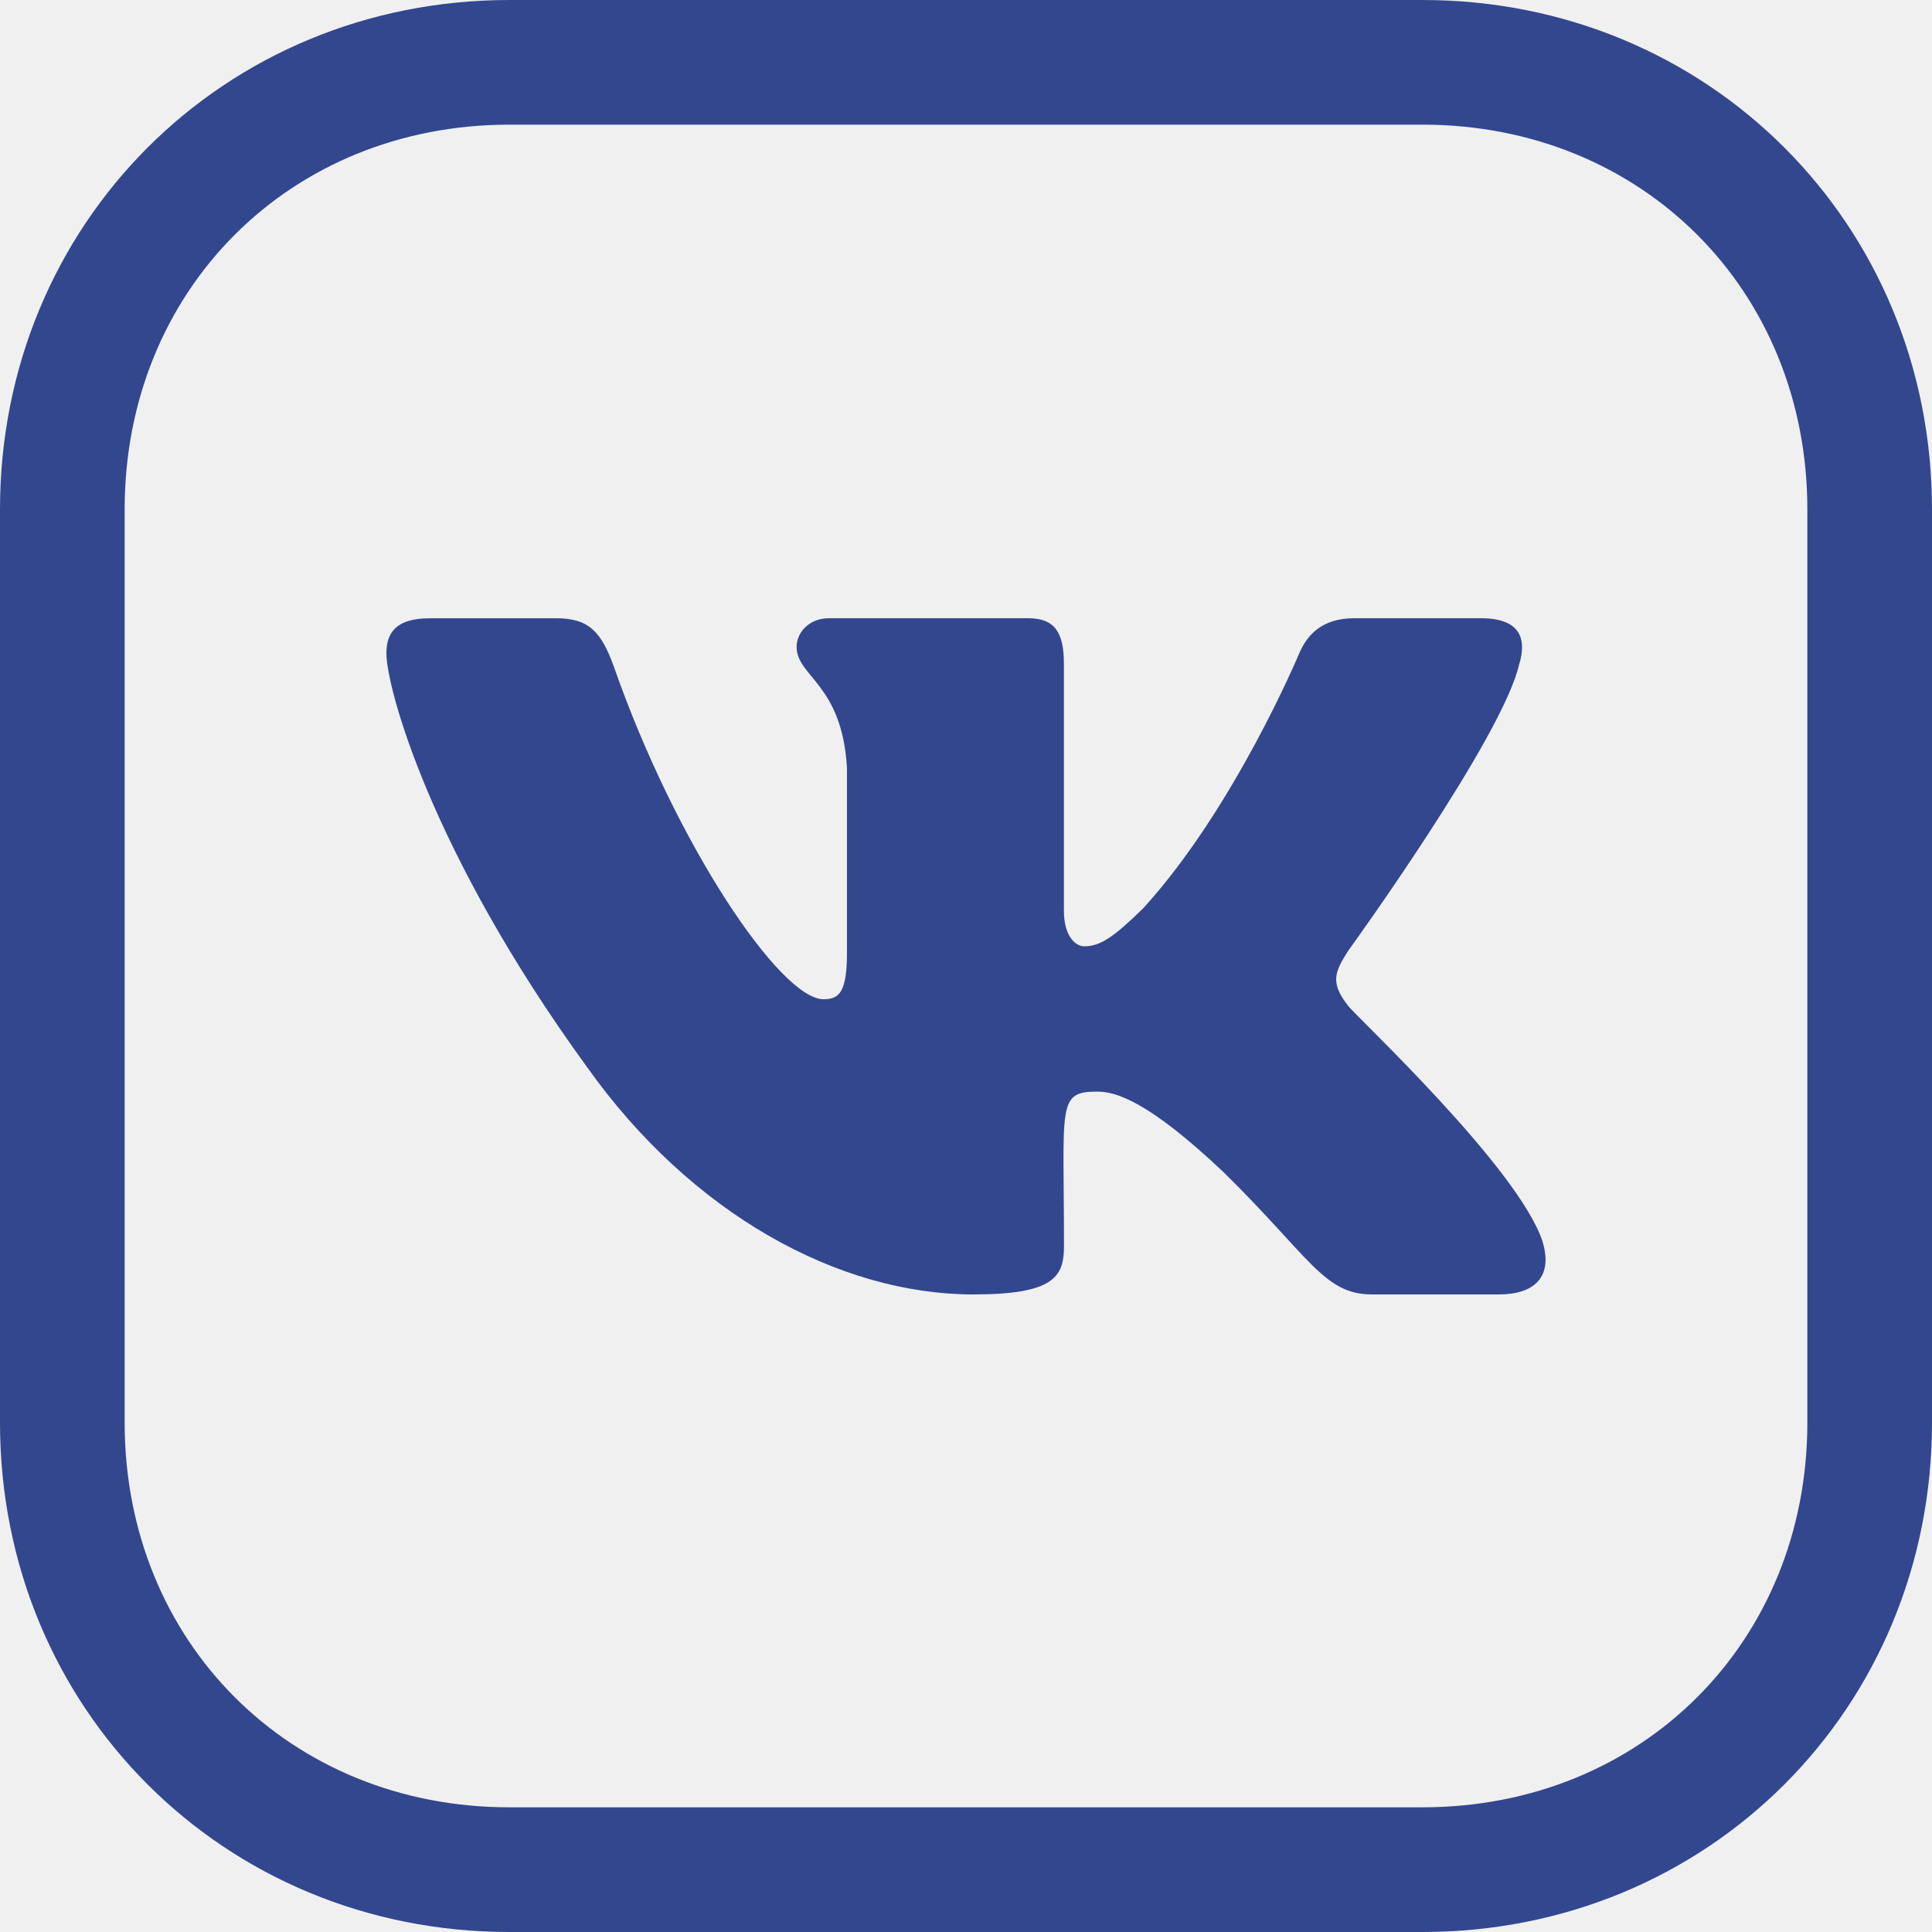
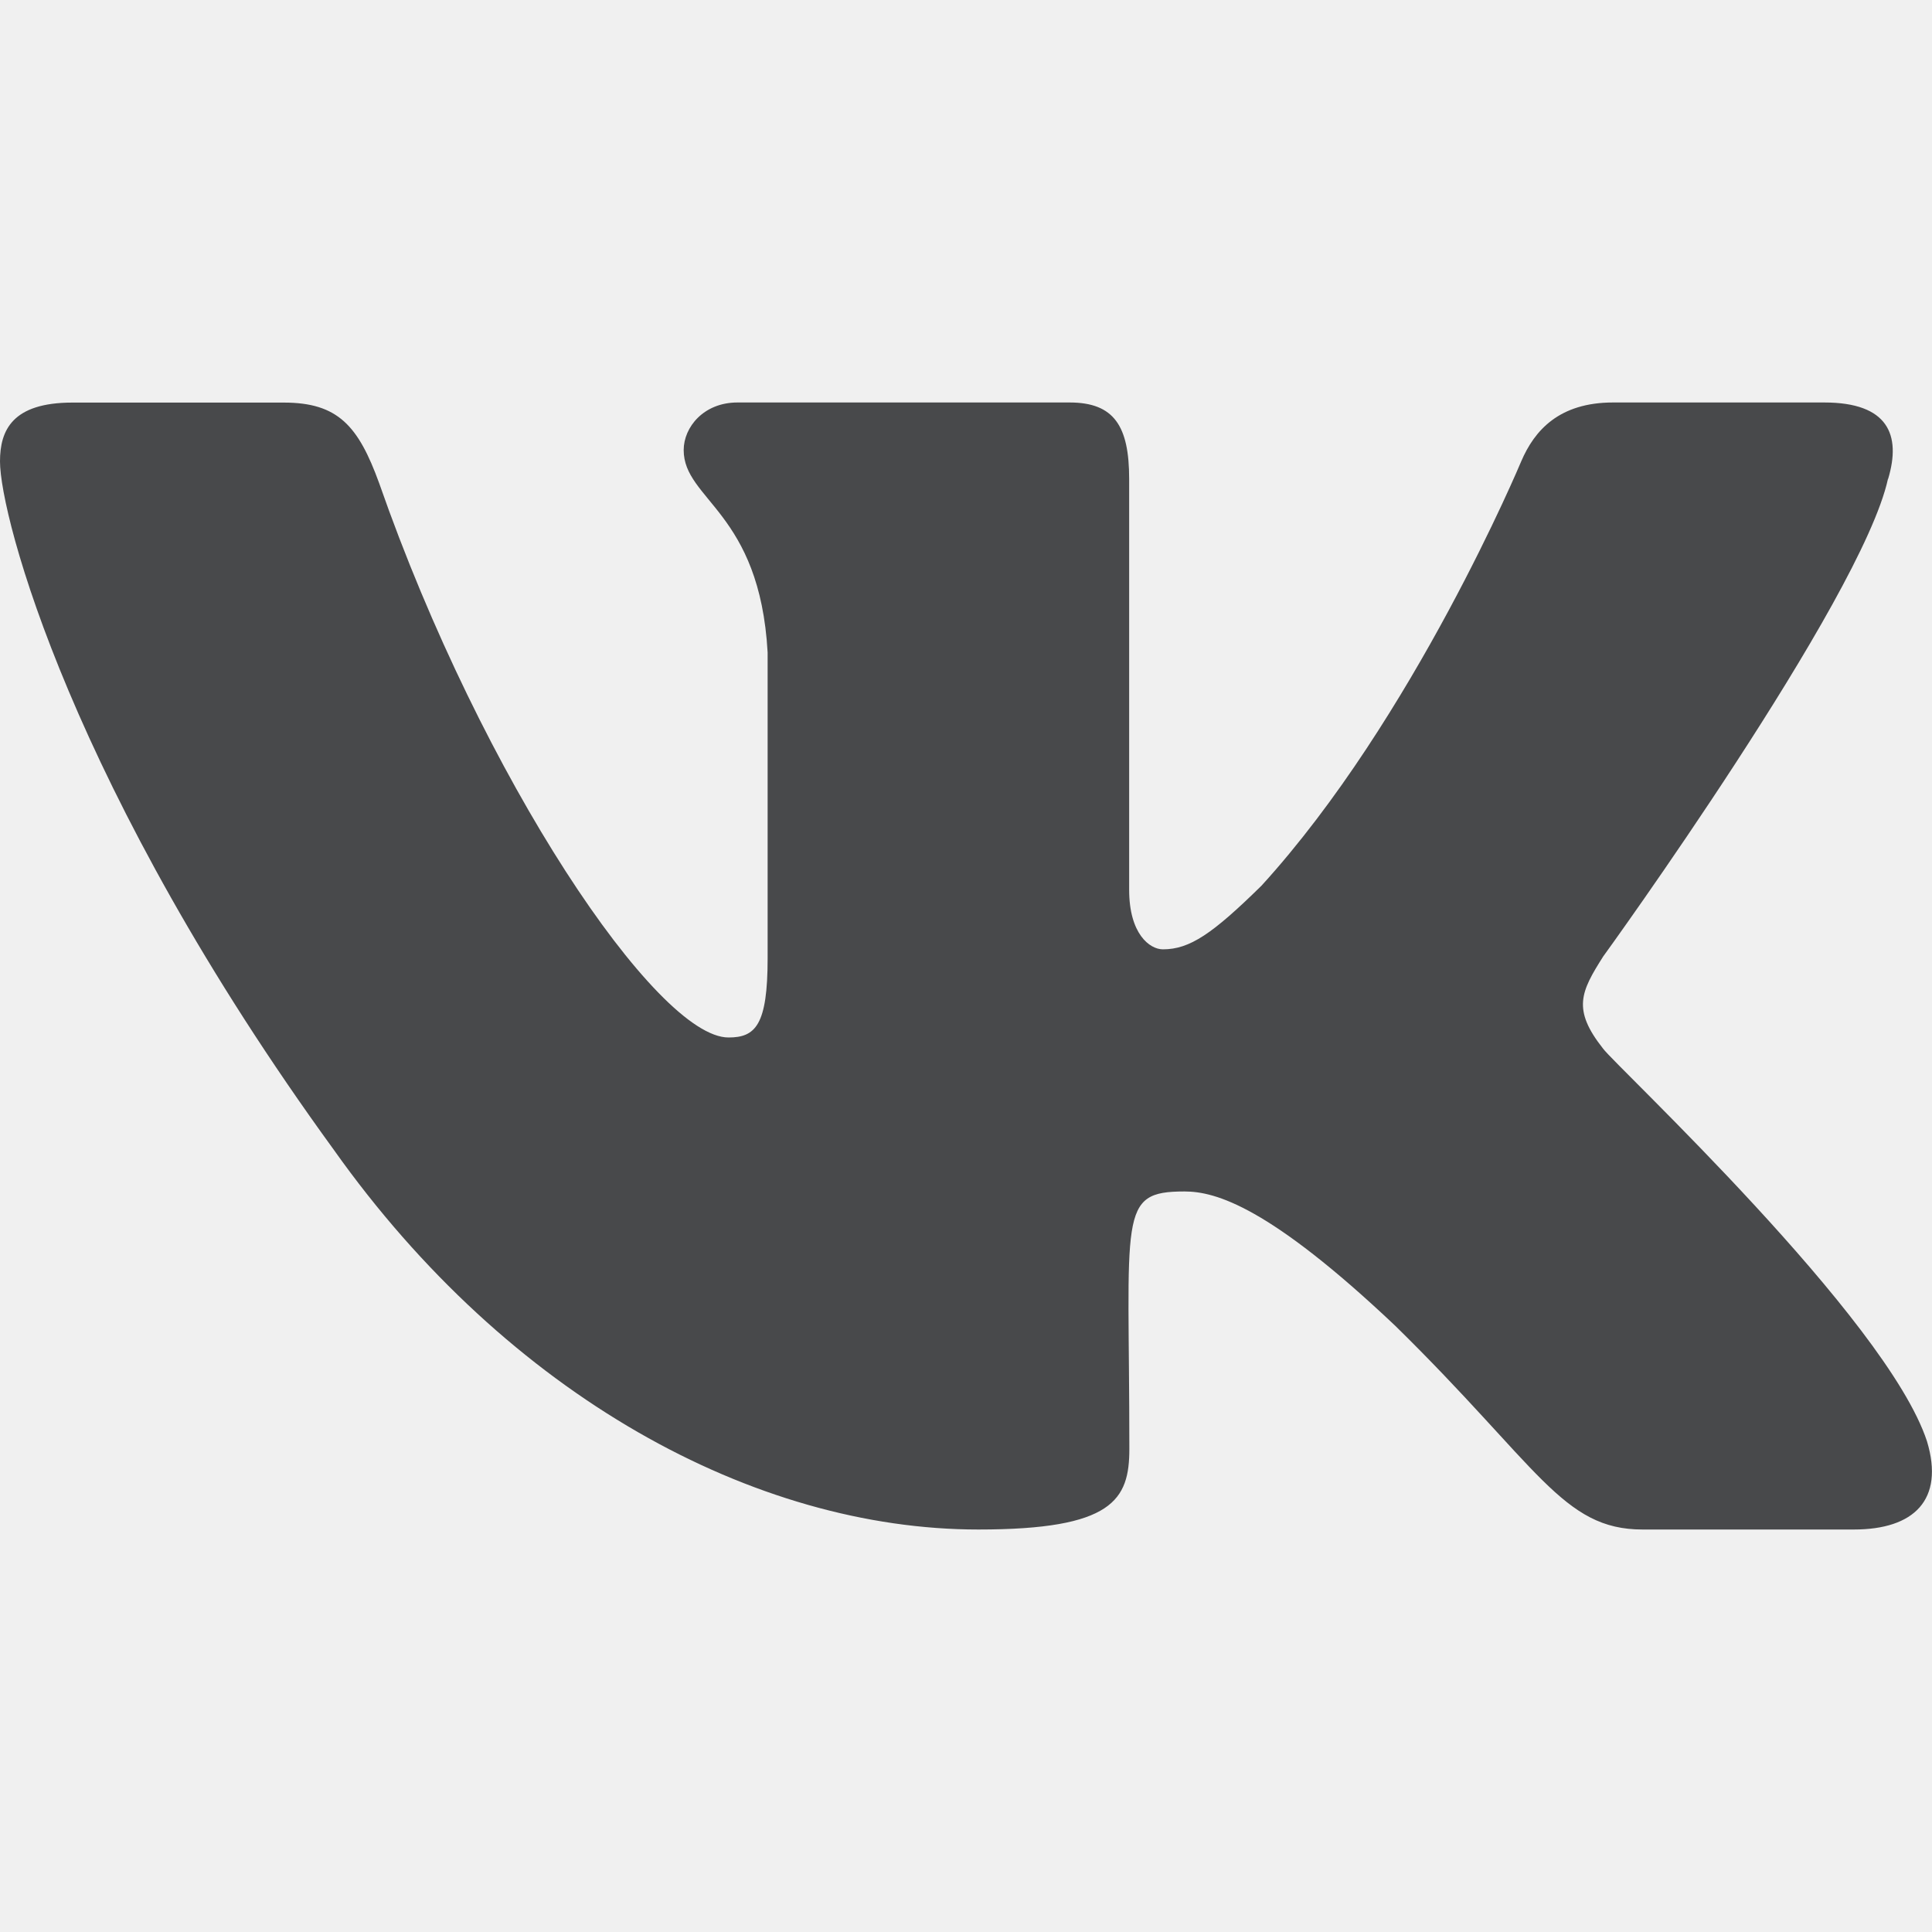
- <svg xmlns="http://www.w3.org/2000/svg" width="50" height="50" viewBox="0 0 50 50" fill="none">
-   <path d="M36.815 0H13.181C5.79 0 0 5.792 0 13.184V36.818C0 44.21 5.79 50 13.181 50H36.815C44.208 50 50 44.21 50 36.816V13.184C50 5.792 44.208 0 36.815 0ZM46.774 36.816C46.774 42.492 42.493 46.773 36.815 46.773H13.181C7.505 46.773 3.226 42.493 3.226 36.816V13.184C3.226 7.506 7.505 3.226 13.181 3.226H36.815C42.493 3.226 46.774 7.506 46.774 13.184V36.816Z" fill="#33478F" />
-   <path d="M34.894 26.035C34.409 25.422 34.547 25.15 34.894 24.602C34.9 24.596 38.904 19.064 39.316 17.188L39.319 17.186C39.524 16.503 39.319 16 38.328 16H35.047C34.212 16 33.828 16.431 33.621 16.914C33.621 16.914 31.951 20.911 29.589 23.503C28.826 24.251 28.474 24.491 28.058 24.491C27.852 24.491 27.534 24.251 27.534 23.567V17.186C27.534 16.366 27.3 16 26.609 16H21.451C20.927 16 20.616 16.383 20.616 16.739C20.616 17.516 21.797 17.695 21.92 19.883V24.629C21.92 25.669 21.731 25.86 21.312 25.86C20.198 25.86 17.491 21.846 15.887 17.253C15.564 16.361 15.248 16.001 14.406 16.001H11.125C10.189 16.001 10 16.433 10 16.915C10 17.767 11.115 22.006 15.185 27.606C17.898 31.429 21.718 33.5 25.192 33.5C27.281 33.5 27.536 33.04 27.536 32.249C27.536 28.596 27.348 28.251 28.394 28.251C28.879 28.251 29.714 28.491 31.664 30.335C33.892 32.521 34.259 33.5 35.506 33.5H38.786C39.721 33.5 40.195 33.04 39.922 32.133C39.299 30.224 35.084 26.297 34.894 26.035V26.035Z" fill="#33478F" />
+ <svg xmlns="http://www.w3.org/2000/svg" width="40" height="40" viewBox="0 0 40 40" fill="none">
+   <g clip-path="url(#clip0)">
+     <path d="M33.192 21.713C32.545 20.897 32.73 20.533 33.192 19.803C33.2 19.795 38.538 12.418 39.088 9.917L39.092 9.915C39.365 9.003 39.092 8.333 37.77 8.333H33.397C32.283 8.333 31.77 8.908 31.495 9.552C31.495 9.552 29.268 14.882 26.118 18.337C25.102 19.335 24.632 19.655 24.077 19.655C23.803 19.655 23.378 19.335 23.378 18.423V9.915C23.378 8.822 23.067 8.333 22.145 8.333H15.268C14.57 8.333 14.155 8.843 14.155 9.318C14.155 10.355 15.73 10.593 15.893 13.51V19.838C15.893 21.225 15.642 21.48 15.083 21.48C13.597 21.48 9.988 16.128 7.85 10.003C7.418 8.815 6.997 8.335 5.875 8.335H1.5C0.252 8.335 0 8.91 0 9.553C0 10.69 1.487 16.342 6.913 23.808C10.53 28.905 15.623 31.667 20.257 31.667C23.042 31.667 23.382 31.053 23.382 29.998C23.382 25.128 23.13 24.668 24.525 24.668C25.172 24.668 26.285 24.988 28.885 27.447C31.857 30.362 32.345 31.667 34.008 31.667H38.382C39.628 31.667 40.26 31.053 39.897 29.843C39.065 27.298 33.445 22.063 33.192 21.713V21.713Z" fill="#48494B" />
+   </g>
+   <defs>
+     <clipPath id="clip0">
+       <rect width="40" height="40" fill="white" />
+     </clipPath>
+   </defs>
</svg>
